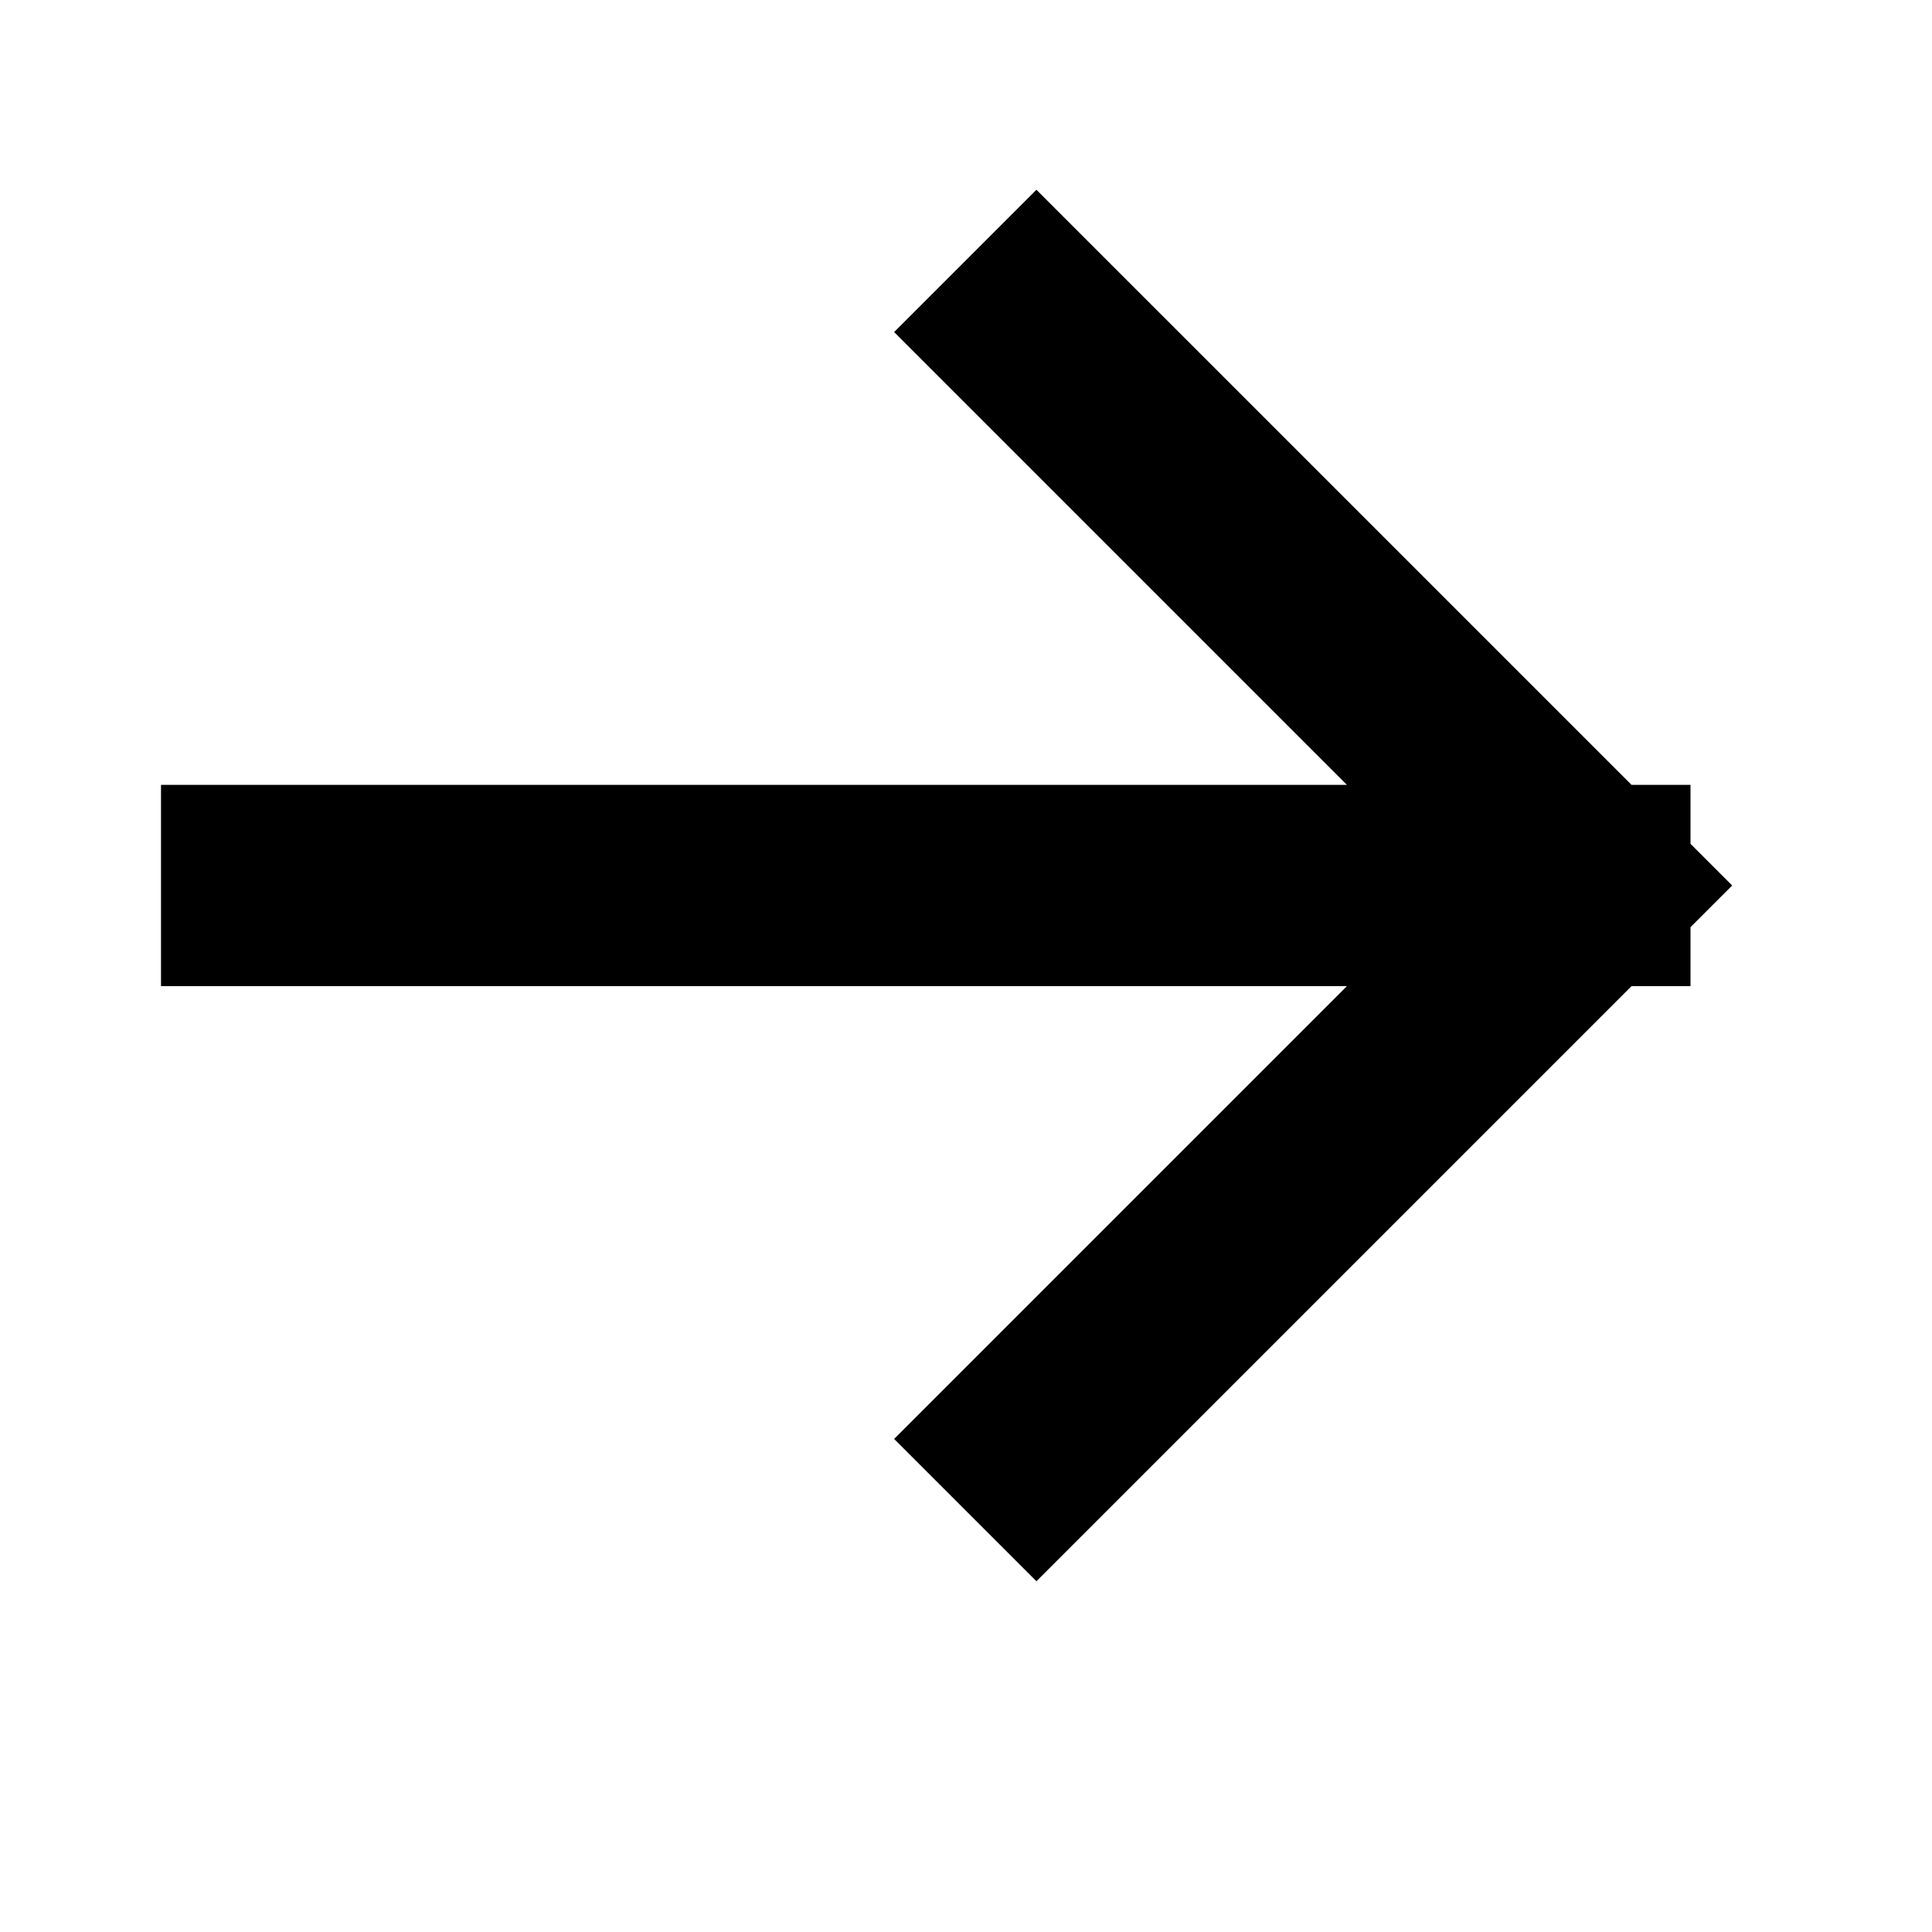
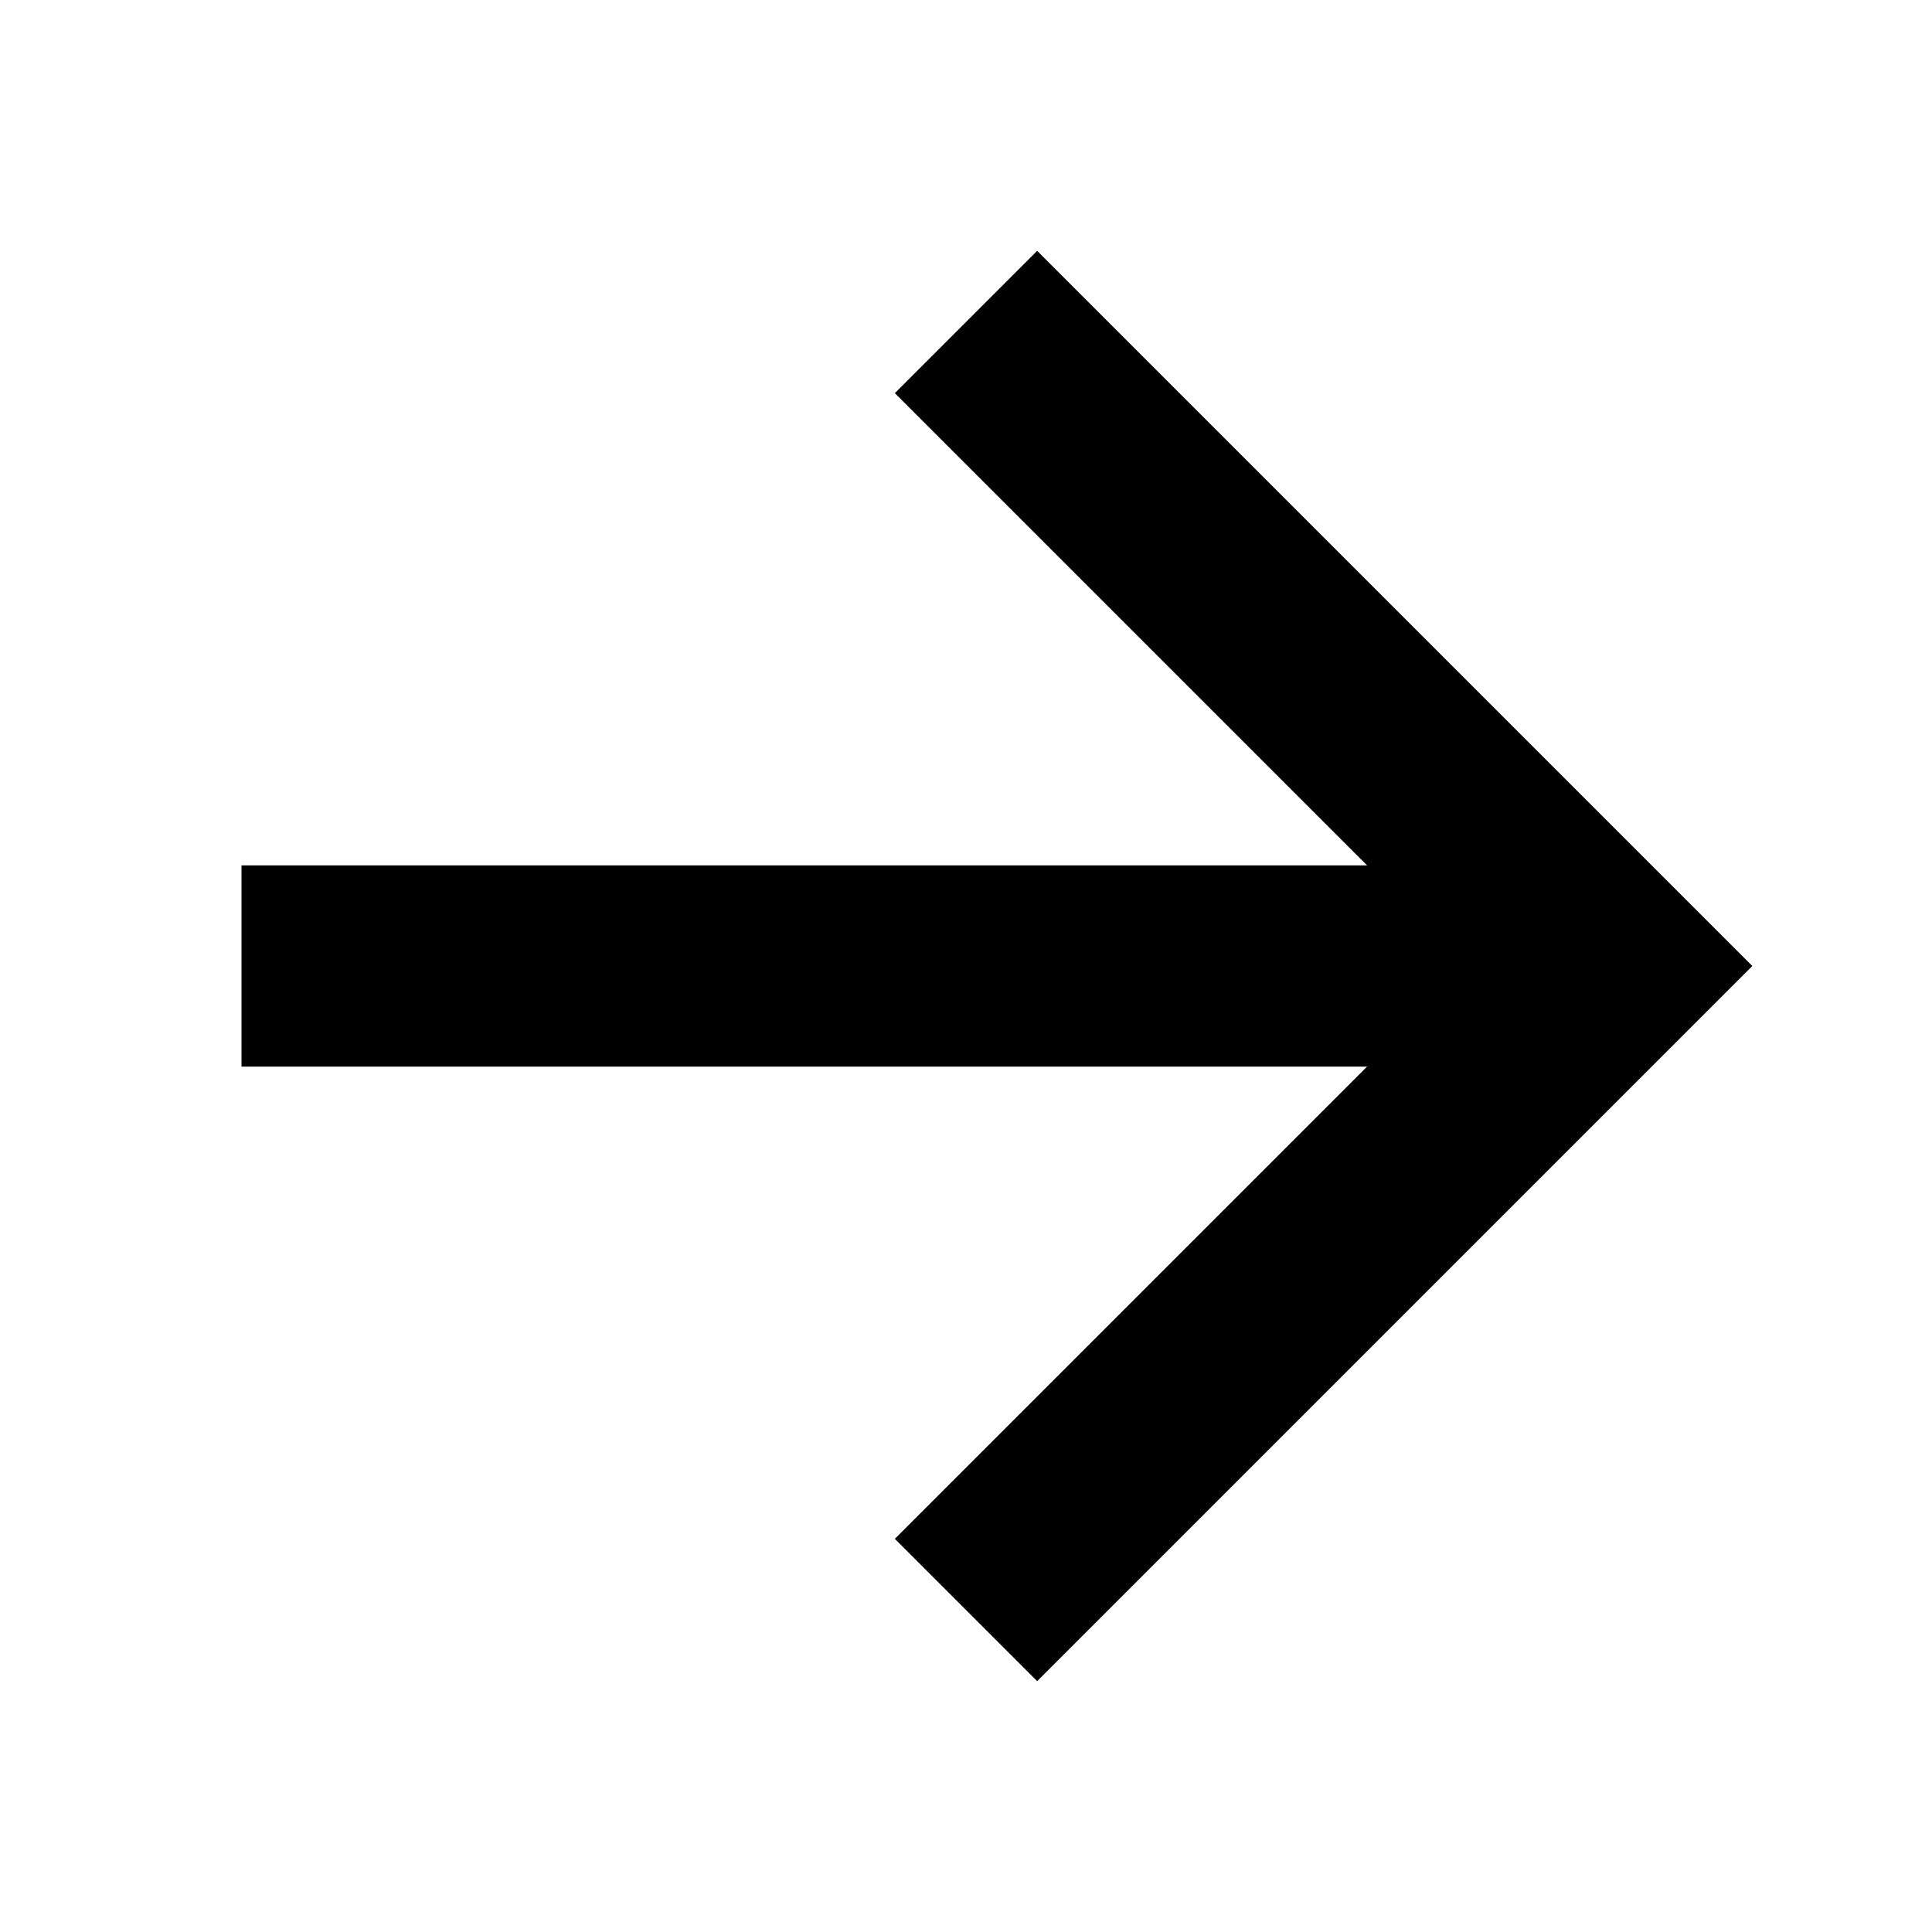
- <svg xmlns="http://www.w3.org/2000/svg" fill="none" viewBox="0 0 24 24">
-   <path d="m12.875 4.125 6.875 6.875m0 0-6.875 6.875m6.875-6.875h-16.5" stroke="currentColor" stroke-linecap="square" stroke-width="2.5" />
+ <svg xmlns="http://www.w3.org/2000/svg" viewBox="0 0 24 24" fill="none" stroke="currentColor" stroke-width="2.5">
+   <path class="point" d="m12 4 8 8-8 8" />
+   <path class="line" d="m20 12h-17" />
</svg>
